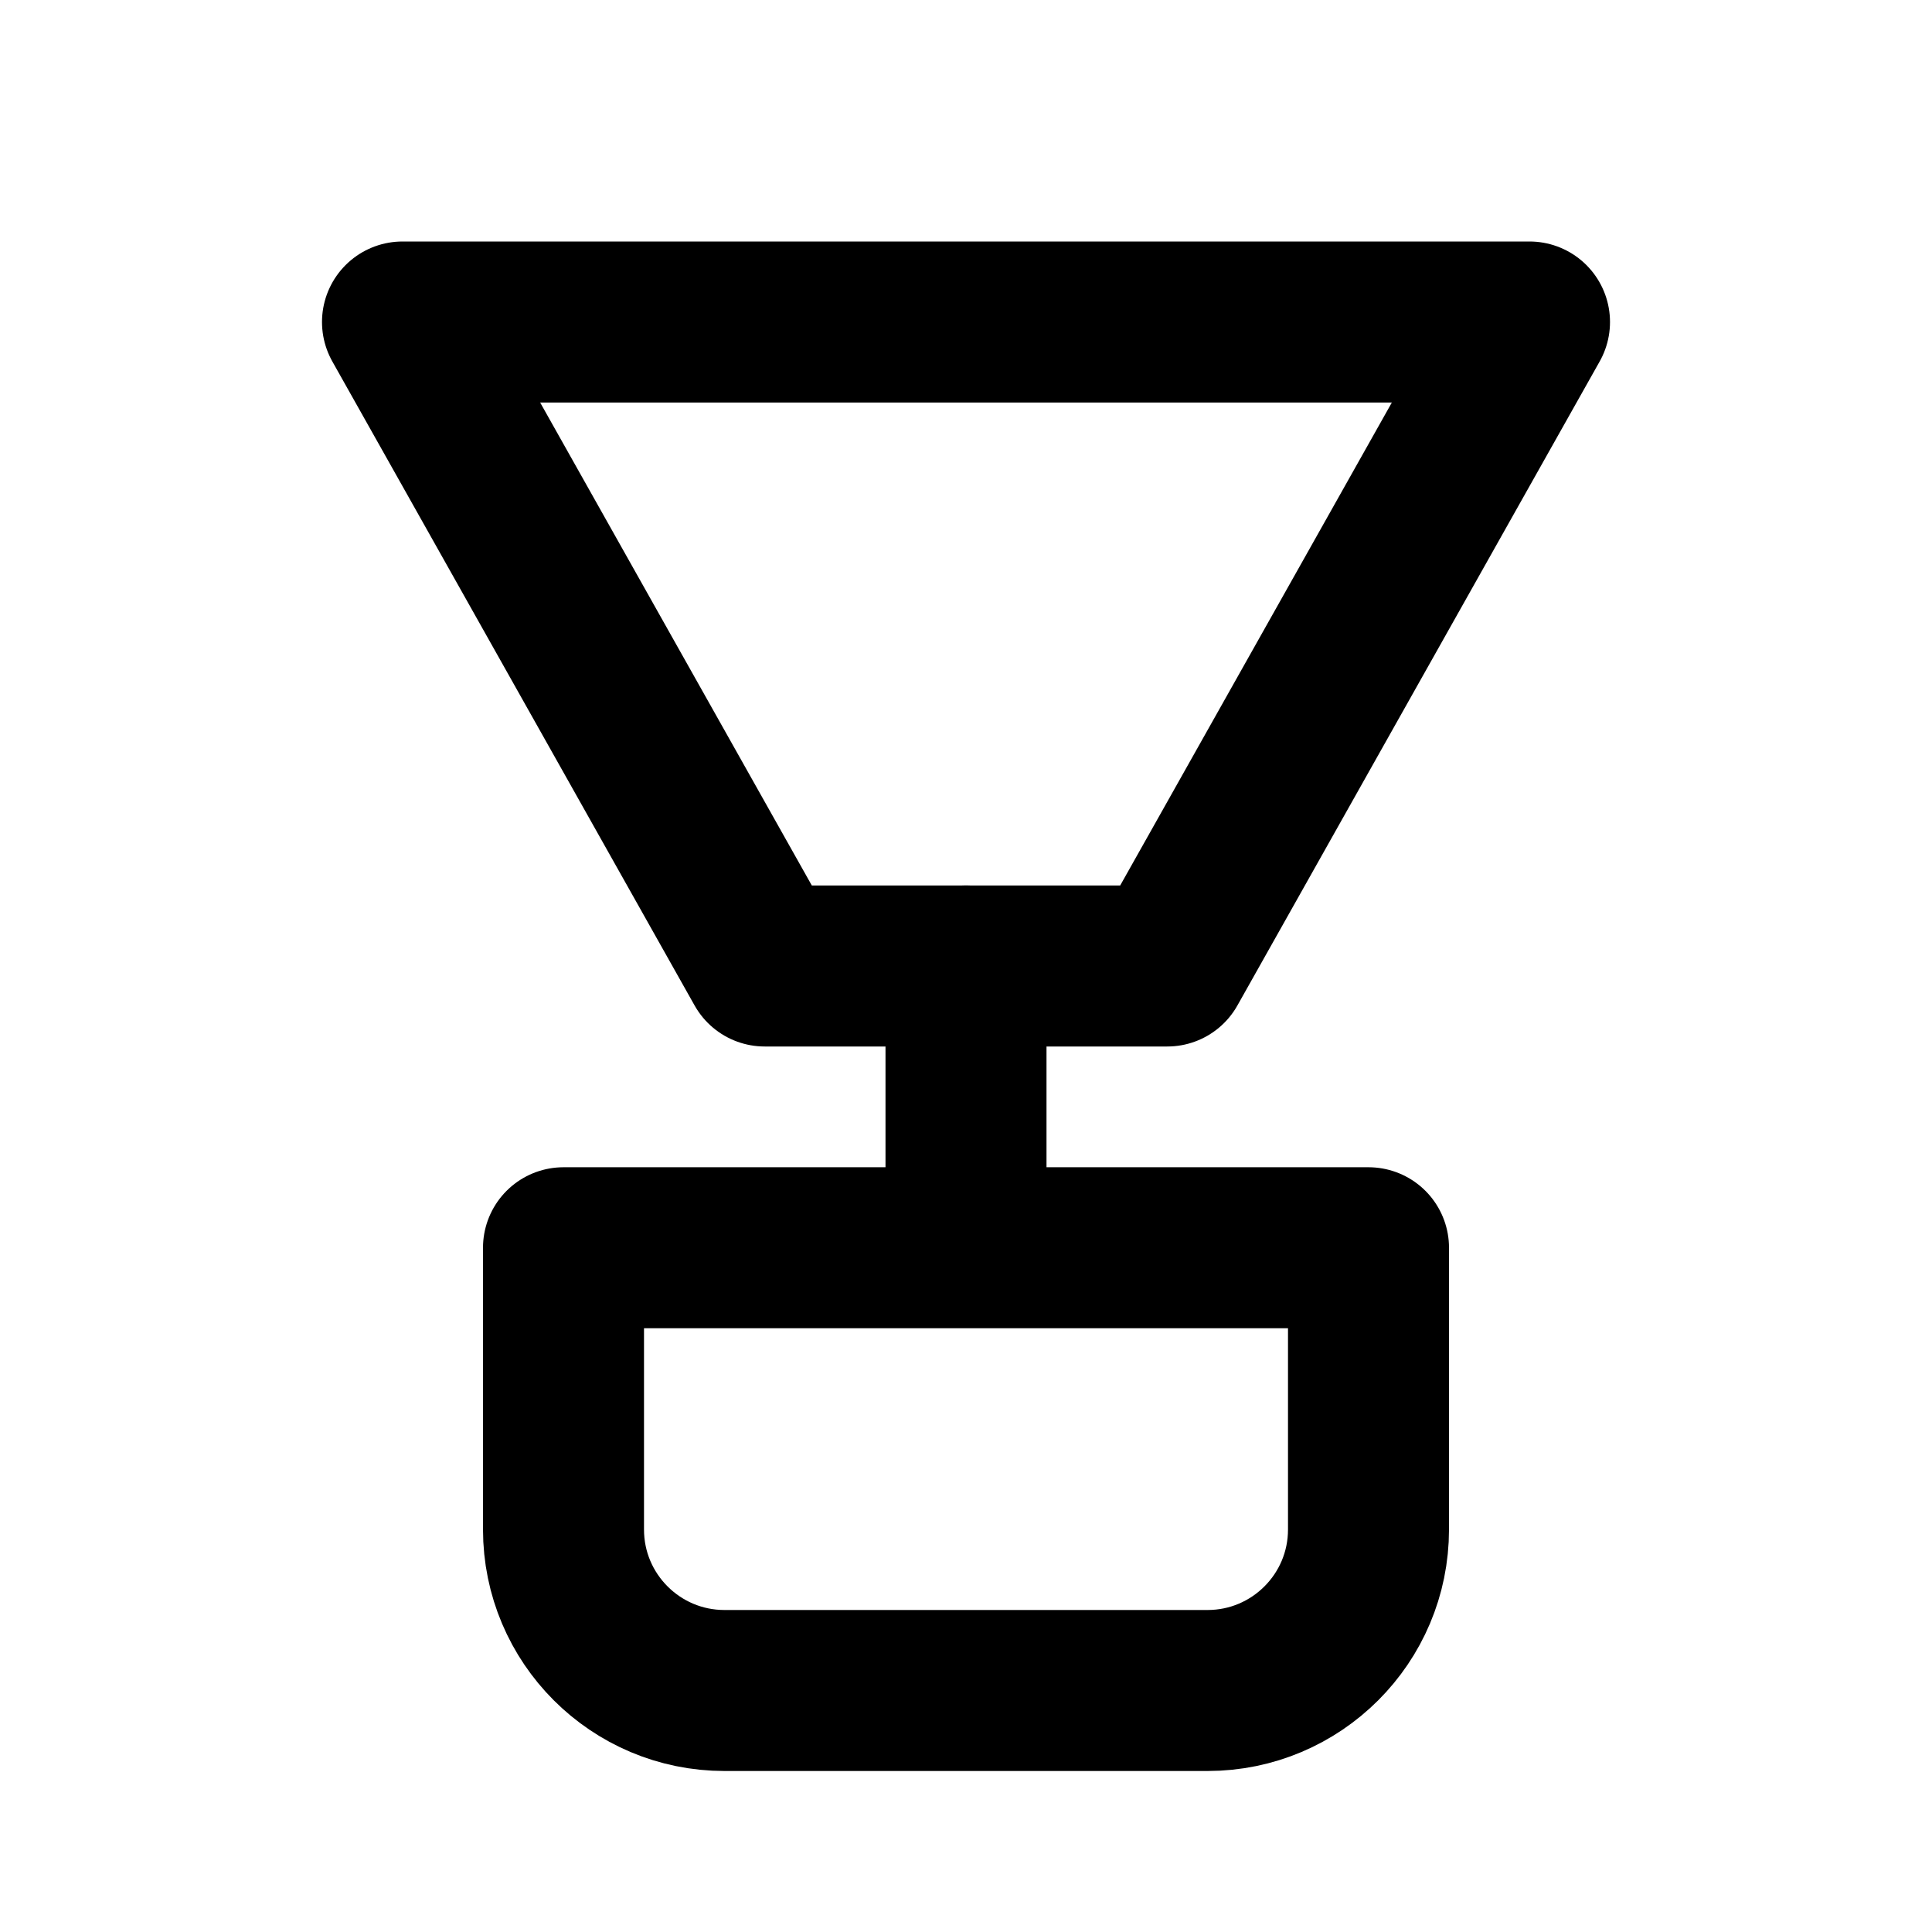
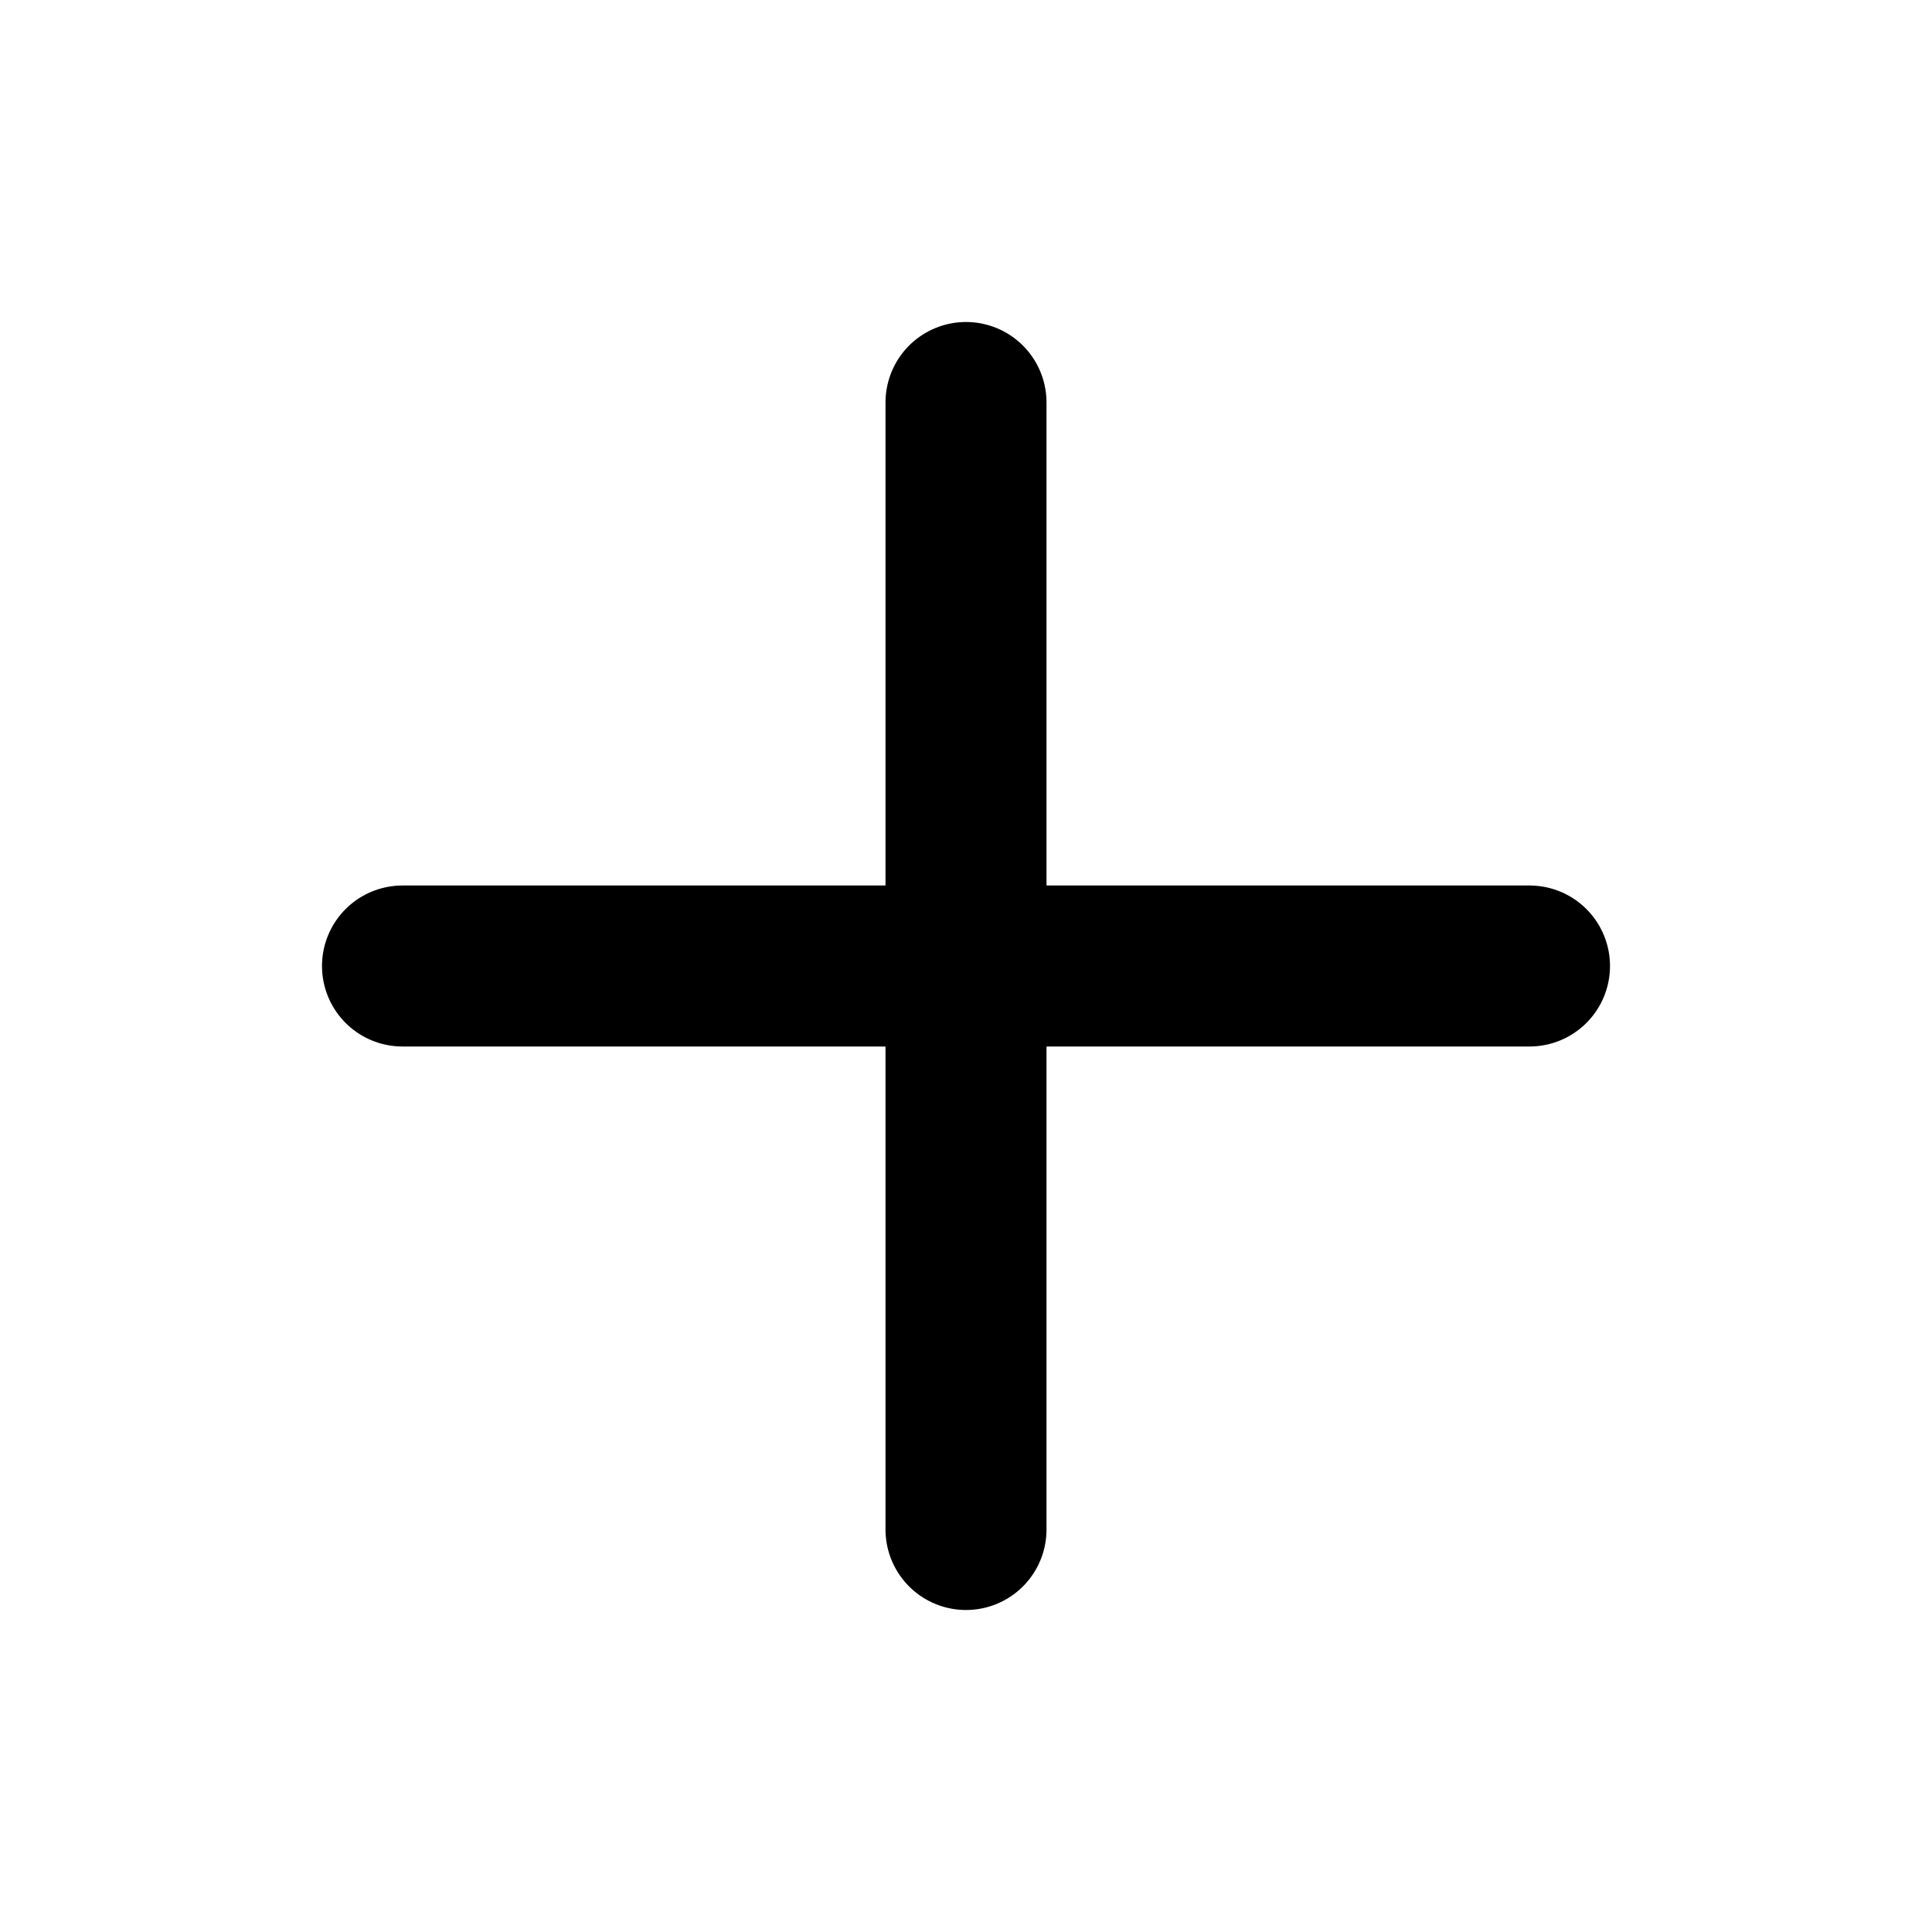
<svg xmlns="http://www.w3.org/2000/svg" width="24" height="24" viewBox="0 0 24 24" fill="none" stroke="#000000" stroke-width="2" stroke-linecap="round" stroke-linejoin="round">
-   <path d="M5 4 H19 L14.5 12 H9.5 Z" />
-   <path d="M12 12 V14.5" />
-   <path d="M7 15.5 H17 V19 A2 2 0 0 1 15 21 H9 A2 2 0 0 1 7 19 Z" />
+   <path d="M5 12h14" />
+   <path d="M12 5v14" />
</svg>
